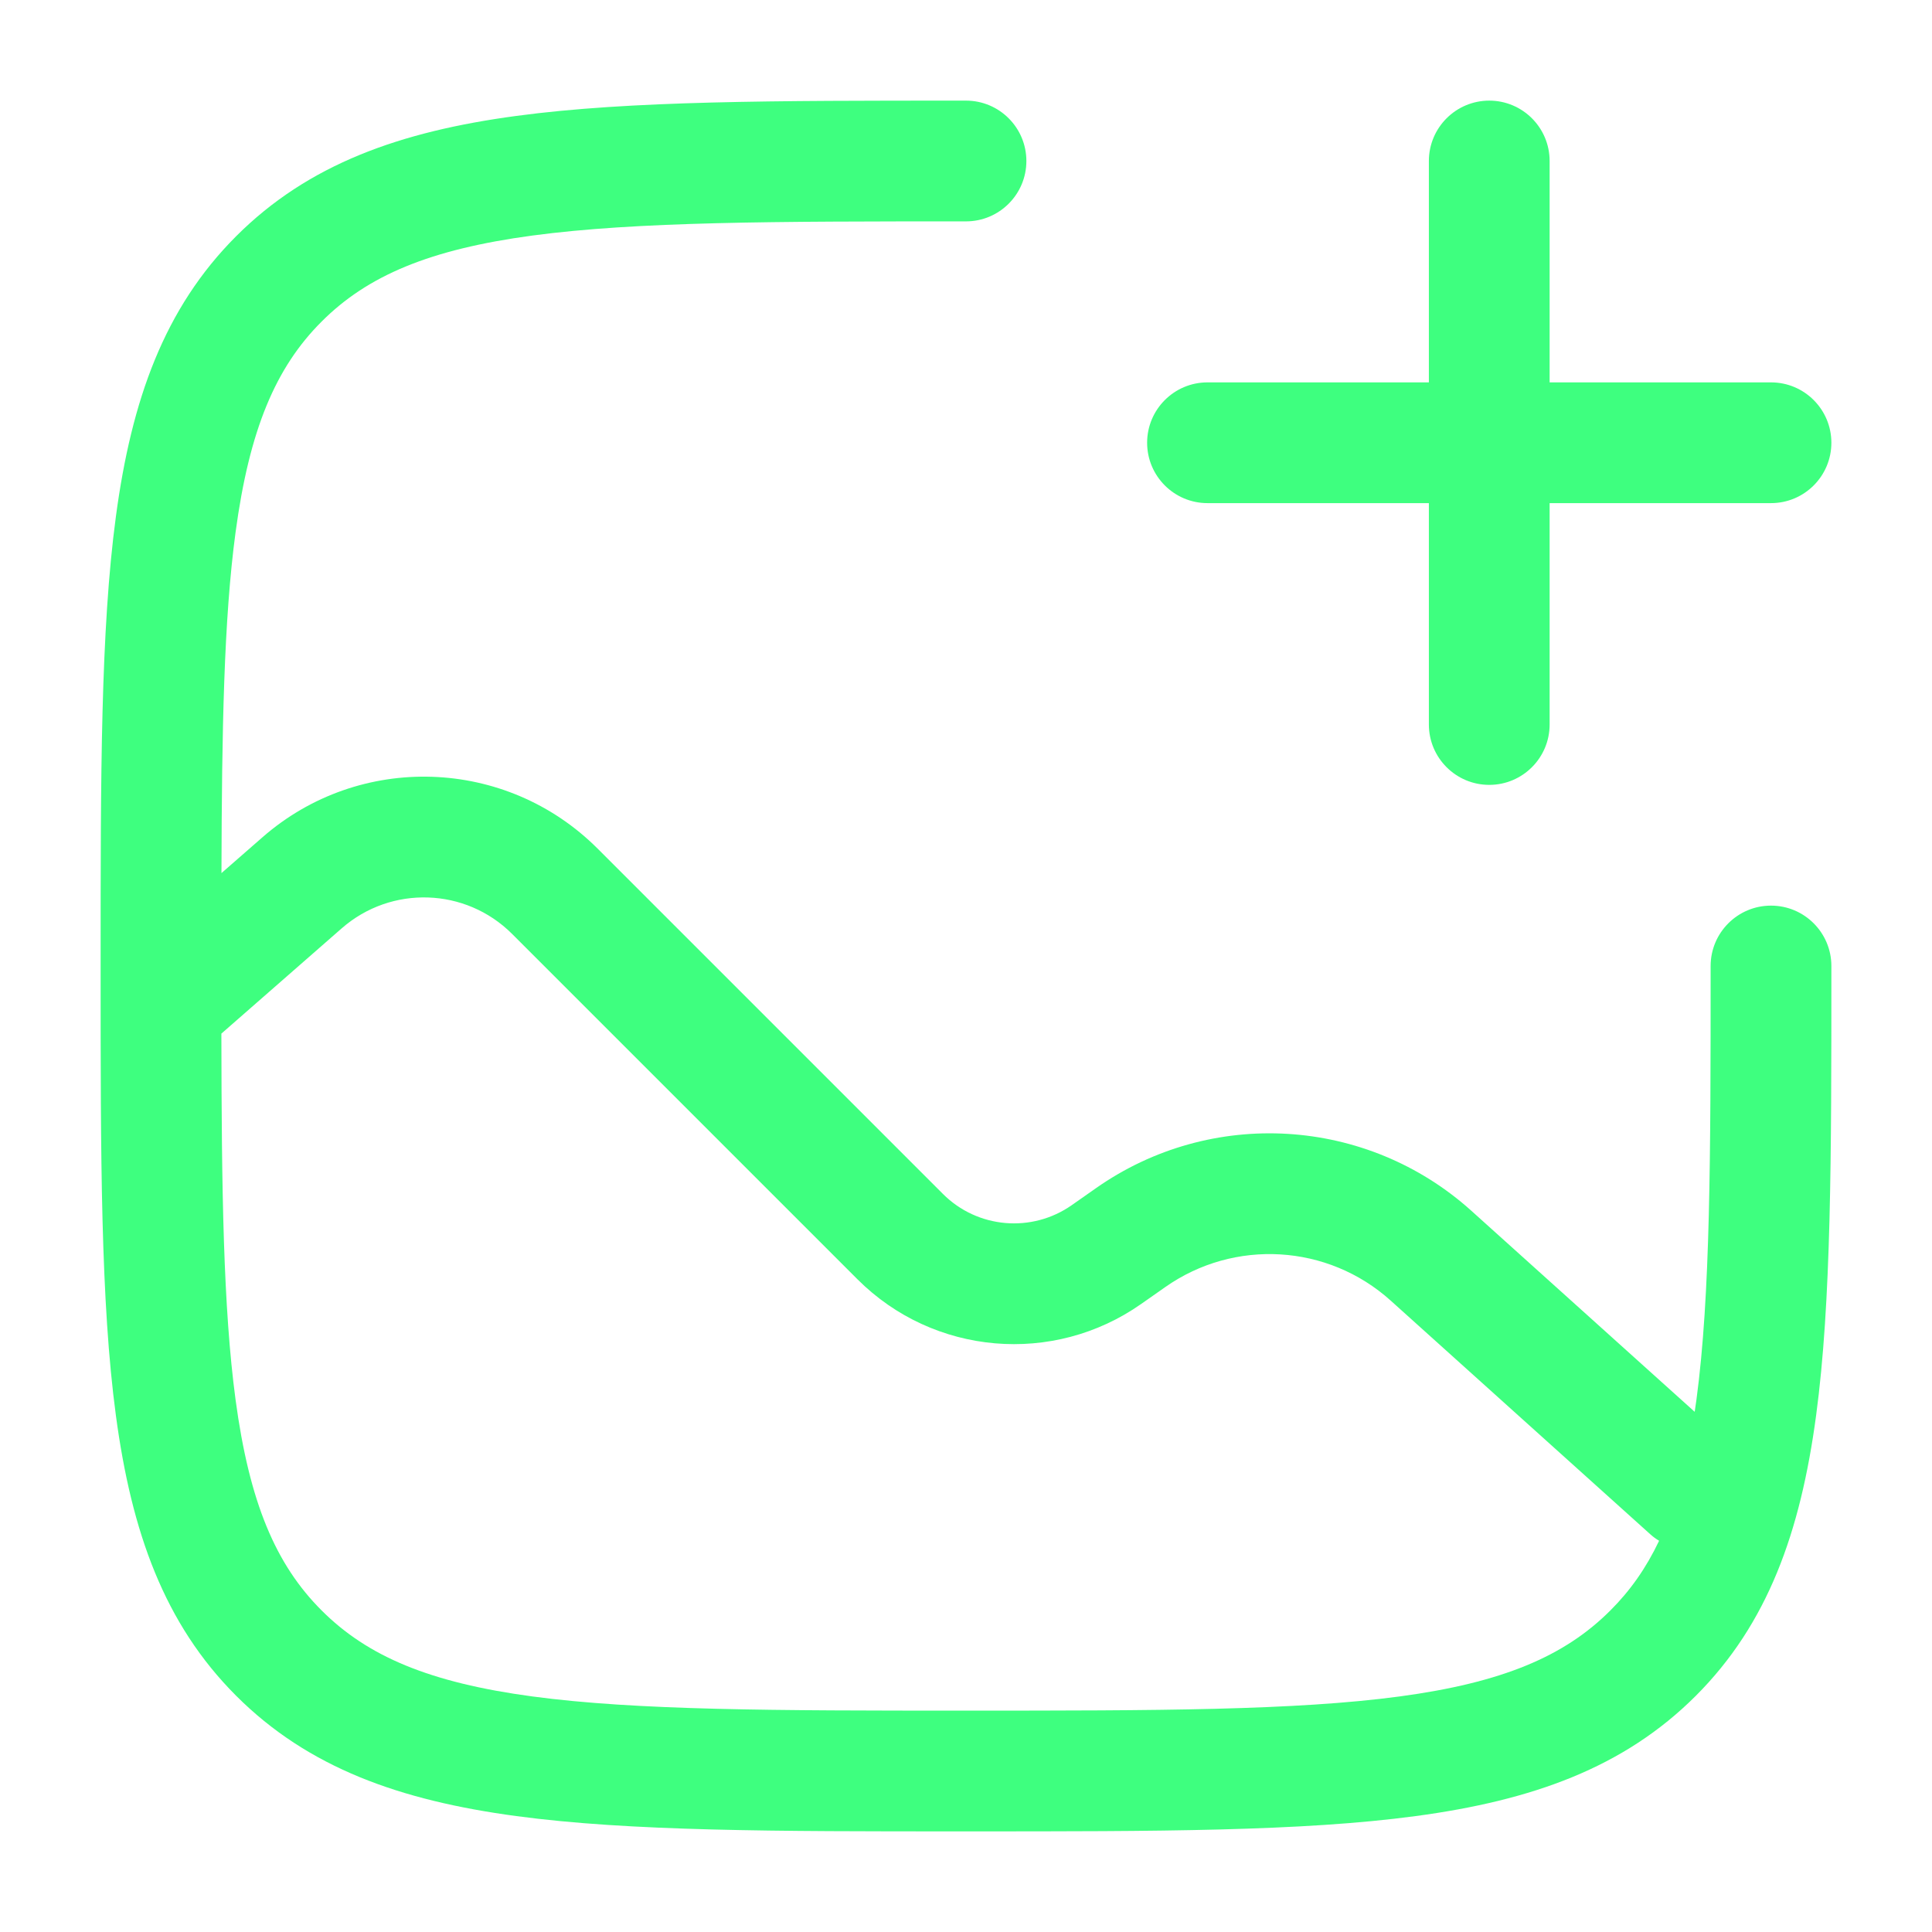
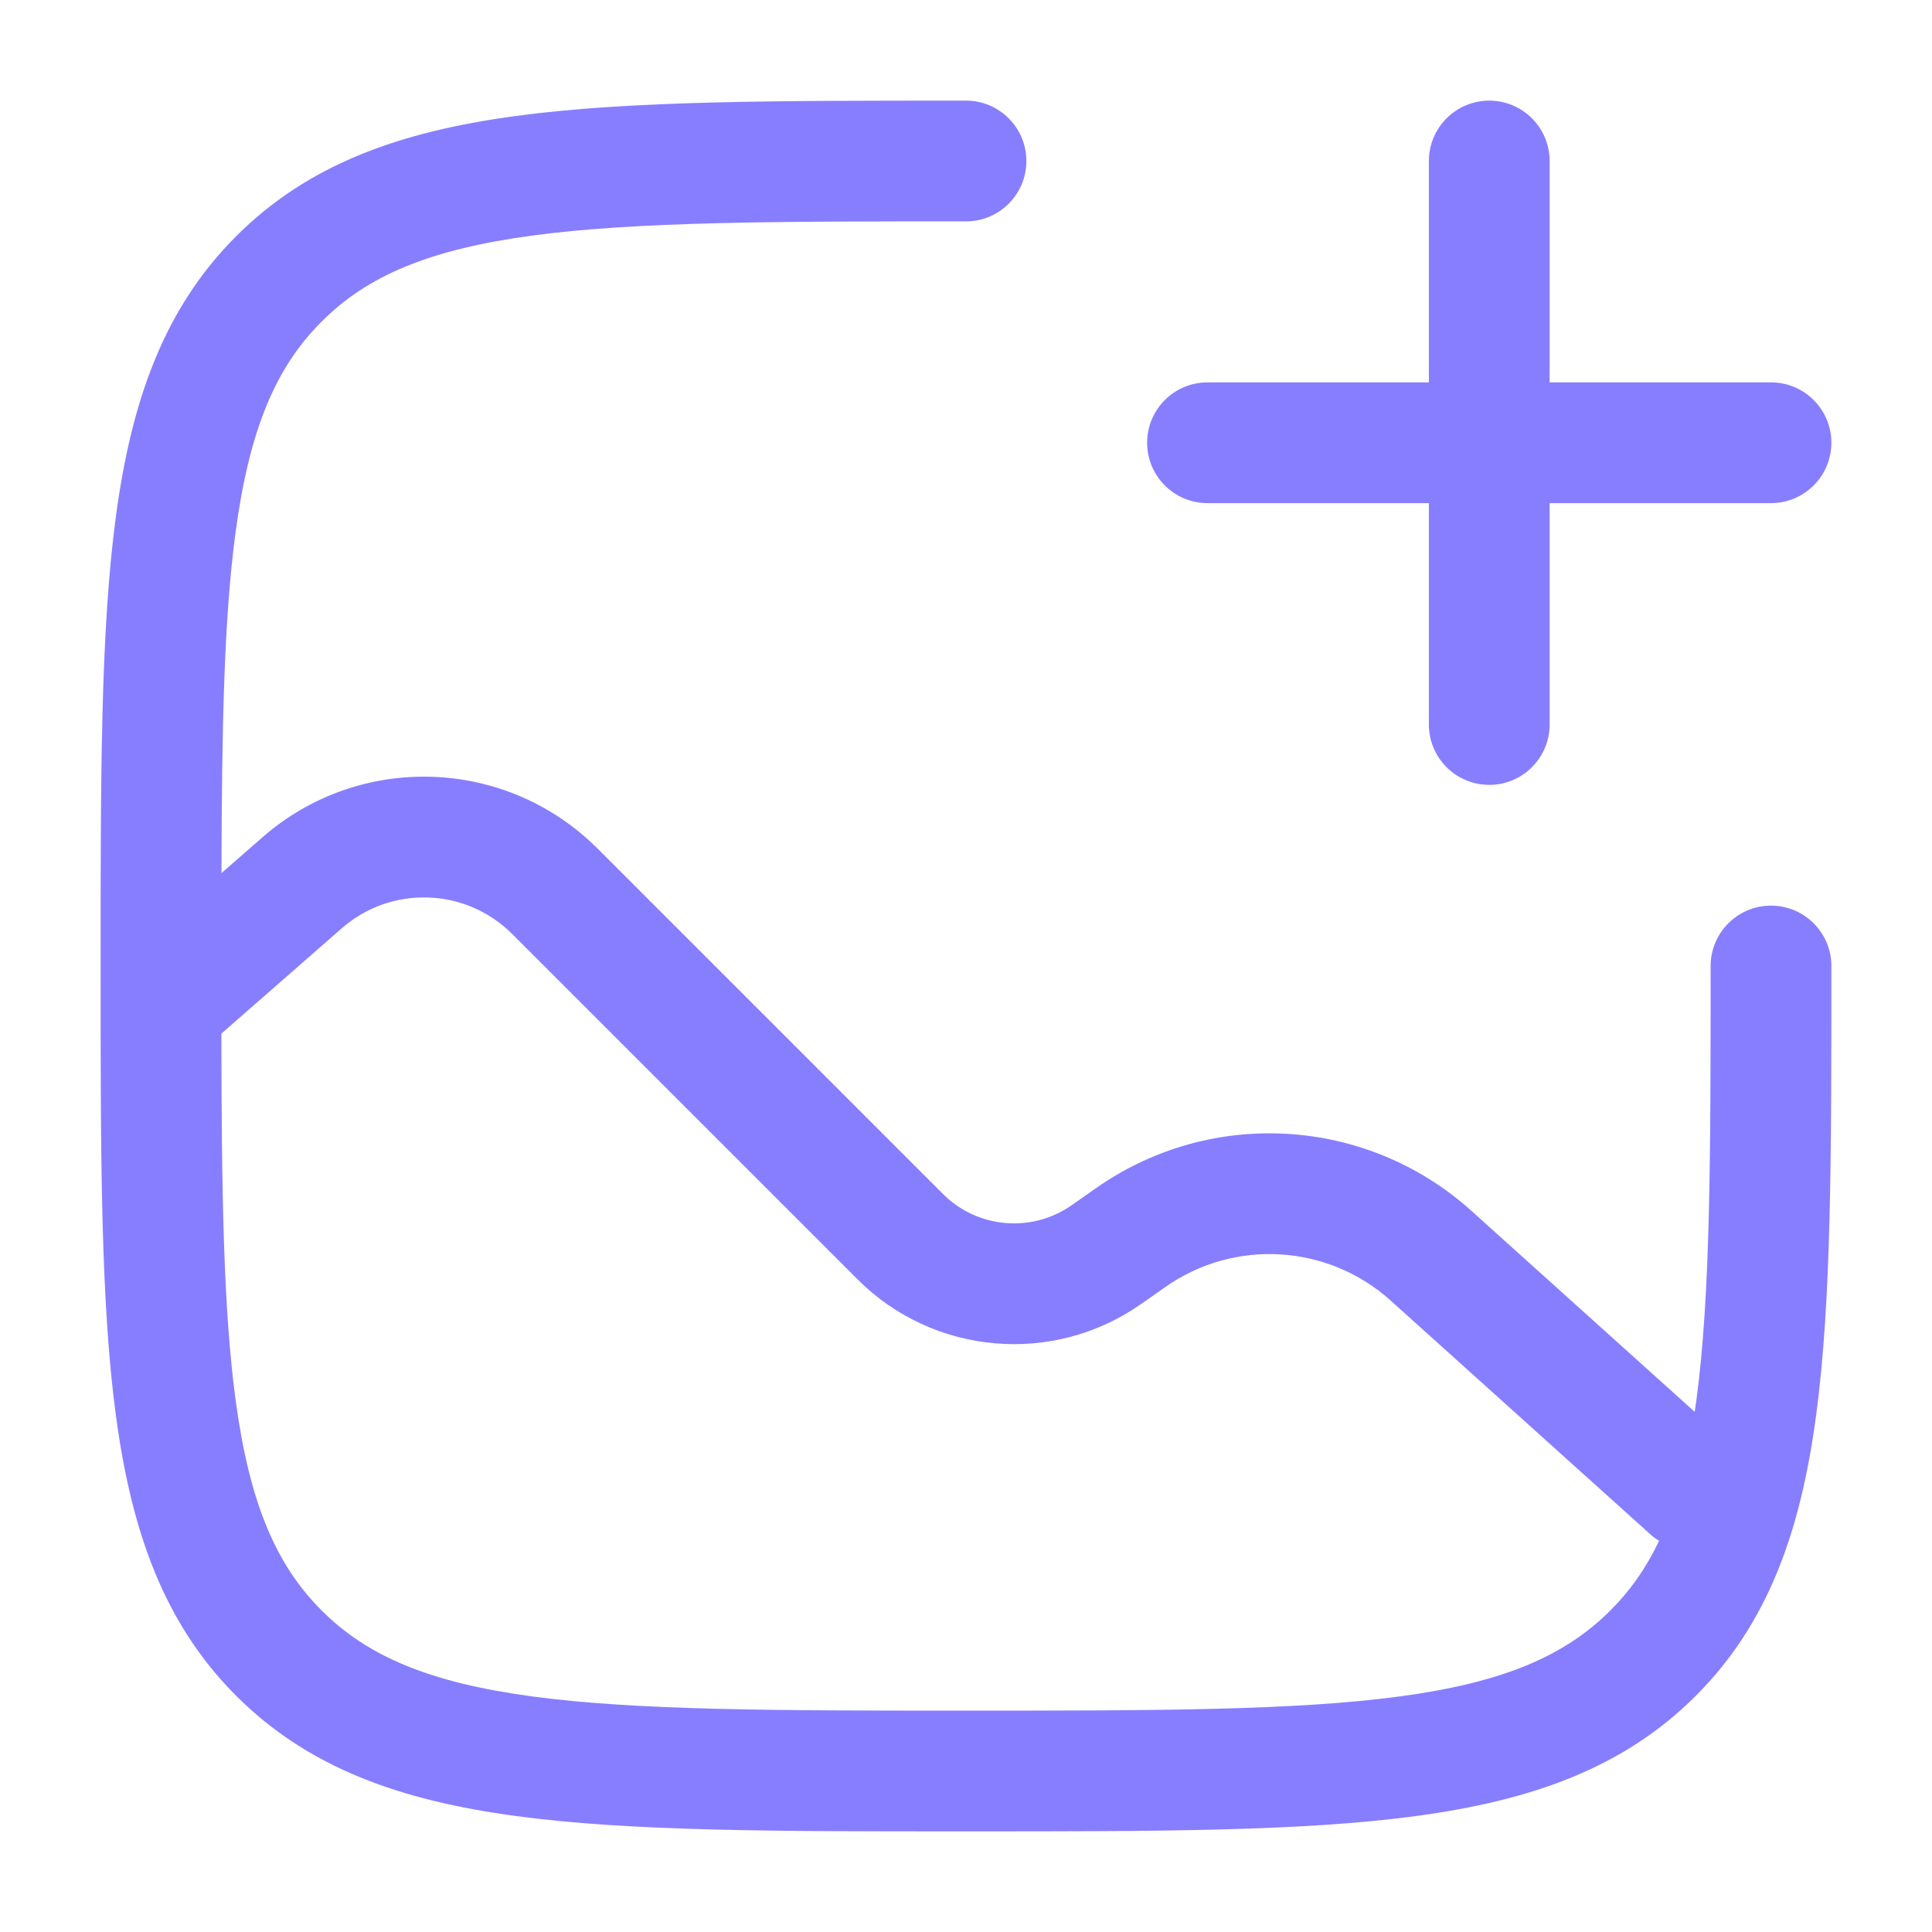
<svg xmlns="http://www.w3.org/2000/svg" width="24" height="24" viewBox="0 0 24 24" fill="none">
-   <path fill-rule="evenodd" clip-rule="evenodd" d="M18.5 1.25C18.914 1.25 19.25 1.586 19.25 2V4.75H22C22.414 4.75 22.75 5.086 22.75 5.5C22.75 5.914 22.414 6.25 22 6.25H19.25V9C19.25 9.414 18.914 9.75 18.5 9.75C18.086 9.75 17.75 9.414 17.75 9V6.25H15C14.586 6.25 14.25 5.914 14.25 5.5C14.25 5.086 14.586 4.75 15 4.75H17.75V2C17.75 1.586 18.086 1.25 18.5 1.25Z" fill="#3EFF7F" />
-   <path fill-rule="evenodd" clip-rule="evenodd" d="M12 1.25L11.943 1.25C9.634 1.25 7.825 1.25 6.414 1.44C4.969 1.634 3.829 2.039 2.934 2.934C2.039 3.829 1.634 4.969 1.44 6.414C1.25 7.825 1.25 9.634 1.25 11.943V12.057C1.25 14.366 1.25 16.175 1.44 17.586C1.634 19.031 2.039 20.171 2.934 21.066C3.829 21.961 4.969 22.366 6.414 22.56C7.825 22.75 9.634 22.75 11.943 22.75H12.057C14.366 22.75 16.175 22.75 17.586 22.56C19.031 22.366 20.171 21.961 21.066 21.066C21.961 20.171 22.366 19.031 22.56 17.586C22.75 16.175 22.75 14.366 22.75 12.057V12C22.75 11.586 22.414 11.25 22 11.25C21.586 11.25 21.25 11.586 21.25 12C21.25 14.378 21.248 16.086 21.074 17.386C21.067 17.438 21.06 17.488 21.052 17.538L18.278 15.041C16.979 13.872 15.044 13.755 13.613 14.761L13.315 14.97C12.818 15.319 12.142 15.261 11.713 14.831L7.423 10.541C6.287 9.406 4.466 9.345 3.258 10.403L2.751 10.846C2.756 9.054 2.781 7.693 2.926 6.614C3.098 5.335 3.425 4.564 3.995 3.995C4.564 3.425 5.335 3.098 6.614 2.926C7.914 2.752 9.622 2.75 12 2.75C12.414 2.75 12.75 2.414 12.75 2C12.75 1.586 12.414 1.25 12 1.25ZM2.926 17.386C3.098 18.665 3.425 19.436 3.995 20.005C4.564 20.575 5.335 20.902 6.614 21.074C7.914 21.248 9.622 21.25 12 21.25C14.378 21.25 16.087 21.248 17.386 21.074C18.665 20.902 19.436 20.575 20.005 20.005C20.249 19.762 20.448 19.481 20.61 19.14C20.571 19.117 20.533 19.089 20.498 19.057L17.275 16.156C16.495 15.454 15.334 15.385 14.476 15.988L14.178 16.197C13.084 16.966 11.597 16.837 10.652 15.892L6.362 11.602C5.785 11.025 4.86 10.994 4.245 11.532L2.75 12.84C2.753 14.788 2.773 16.245 2.926 17.386Z" fill="#3EFF7F" />
+   <path fill-rule="evenodd" clip-rule="evenodd" d="M18.5 1.25C18.914 1.25 19.25 1.586 19.25 2V4.75H22C22.414 4.75 22.75 5.086 22.75 5.5C22.75 5.914 22.414 6.25 22 6.25H19.25V9C19.25 9.414 18.914 9.75 18.5 9.75C18.086 9.75 17.75 9.414 17.75 9V6.25H15C14.586 6.25 14.25 5.914 14.25 5.5C14.25 5.086 14.586 4.75 15 4.75H17.75V2C17.75 1.586 18.086 1.25 18.5 1.25Z" fill="#877EFF" />
+   <path fill-rule="evenodd" clip-rule="evenodd" d="M12 1.25L11.943 1.25C9.634 1.25 7.825 1.25 6.414 1.44C4.969 1.634 3.829 2.039 2.934 2.934C2.039 3.829 1.634 4.969 1.44 6.414C1.25 7.825 1.25 9.634 1.25 11.943V12.057C1.25 14.366 1.25 16.175 1.44 17.586C1.634 19.031 2.039 20.171 2.934 21.066C3.829 21.961 4.969 22.366 6.414 22.56C7.825 22.75 9.634 22.75 11.943 22.75H12.057C14.366 22.75 16.175 22.75 17.586 22.56C19.031 22.366 20.171 21.961 21.066 21.066C21.961 20.171 22.366 19.031 22.56 17.586C22.75 16.175 22.75 14.366 22.75 12.057V12C22.75 11.586 22.414 11.25 22 11.25C21.586 11.25 21.25 11.586 21.25 12C21.25 14.378 21.248 16.086 21.074 17.386C21.067 17.438 21.06 17.488 21.052 17.538L18.278 15.041C16.979 13.872 15.044 13.755 13.613 14.761L13.315 14.97C12.818 15.319 12.142 15.261 11.713 14.831L7.423 10.541C6.287 9.406 4.466 9.345 3.258 10.403L2.751 10.846C2.756 9.054 2.781 7.693 2.926 6.614C3.098 5.335 3.425 4.564 3.995 3.995C4.564 3.425 5.335 3.098 6.614 2.926C7.914 2.752 9.622 2.75 12 2.75C12.414 2.75 12.75 2.414 12.75 2C12.75 1.586 12.414 1.25 12 1.25ZM2.926 17.386C3.098 18.665 3.425 19.436 3.995 20.005C4.564 20.575 5.335 20.902 6.614 21.074C7.914 21.248 9.622 21.25 12 21.25C14.378 21.25 16.087 21.248 17.386 21.074C18.665 20.902 19.436 20.575 20.005 20.005C20.249 19.762 20.448 19.481 20.61 19.14C20.571 19.117 20.533 19.089 20.498 19.057L17.275 16.156C16.495 15.454 15.334 15.385 14.476 15.988L14.178 16.197C13.084 16.966 11.597 16.837 10.652 15.892L6.362 11.602C5.785 11.025 4.86 10.994 4.245 11.532L2.75 12.84C2.753 14.788 2.773 16.245 2.926 17.386Z" fill="#877EFF" />
</svg>
